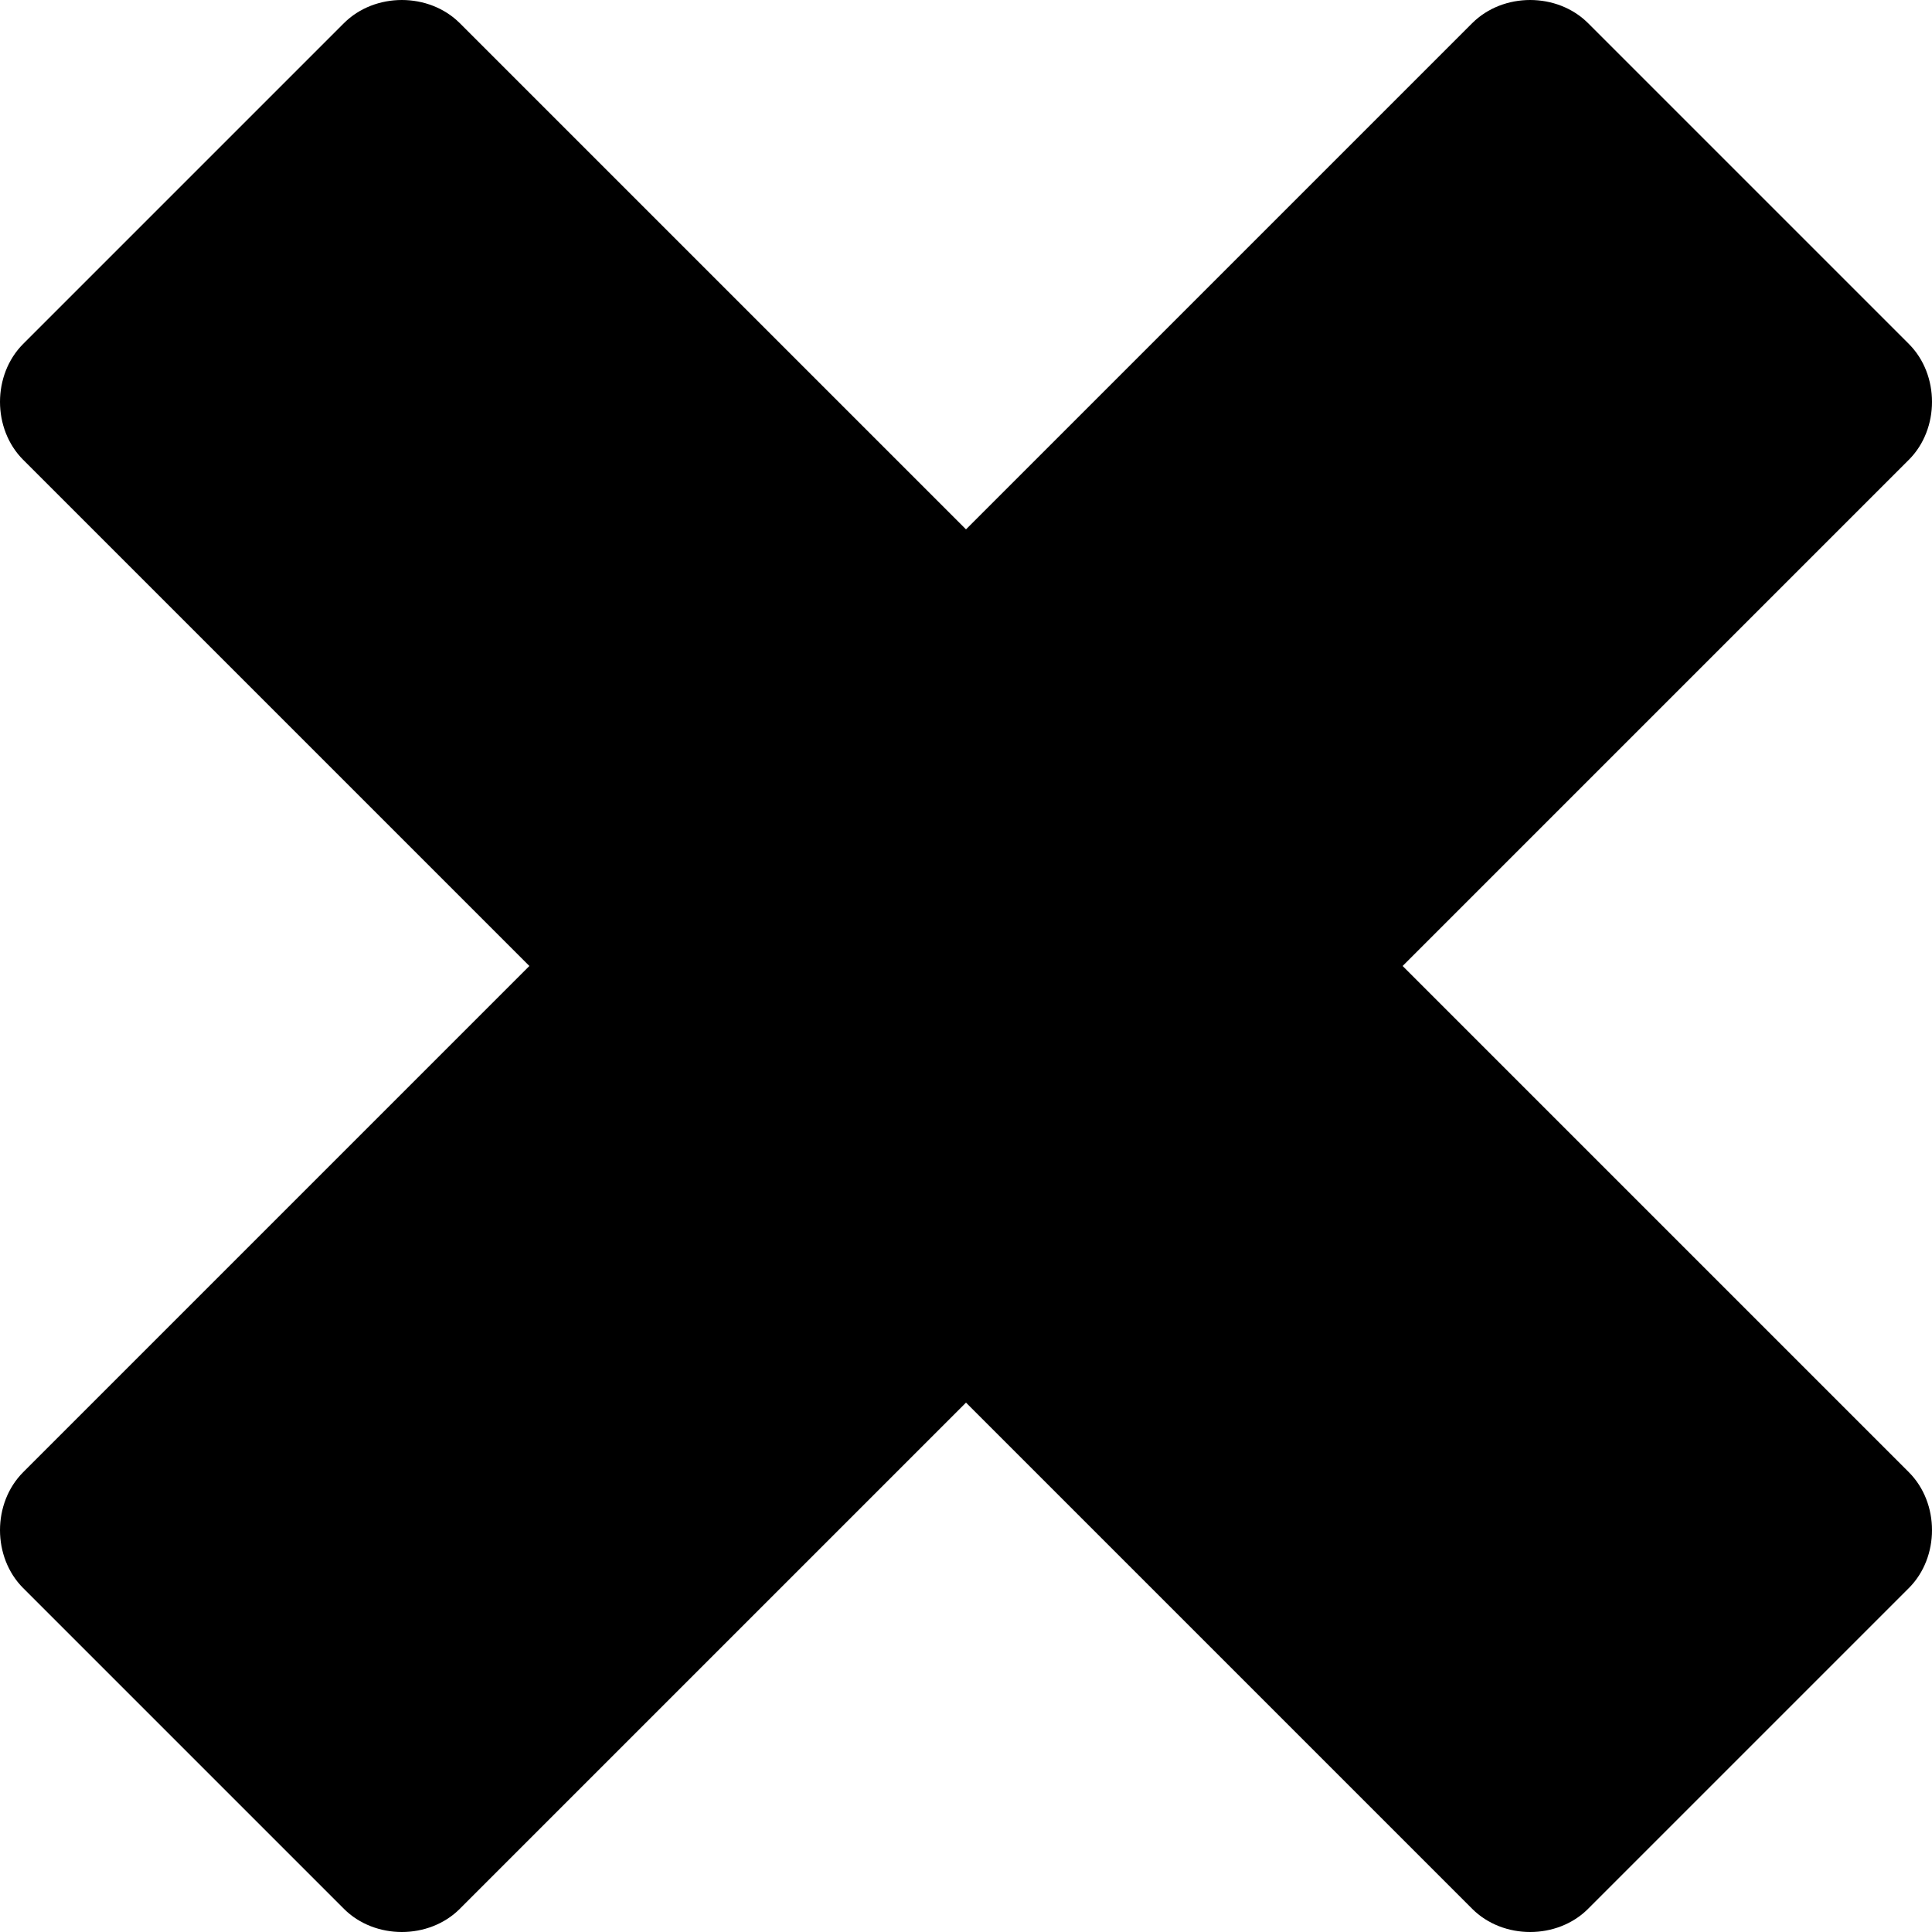
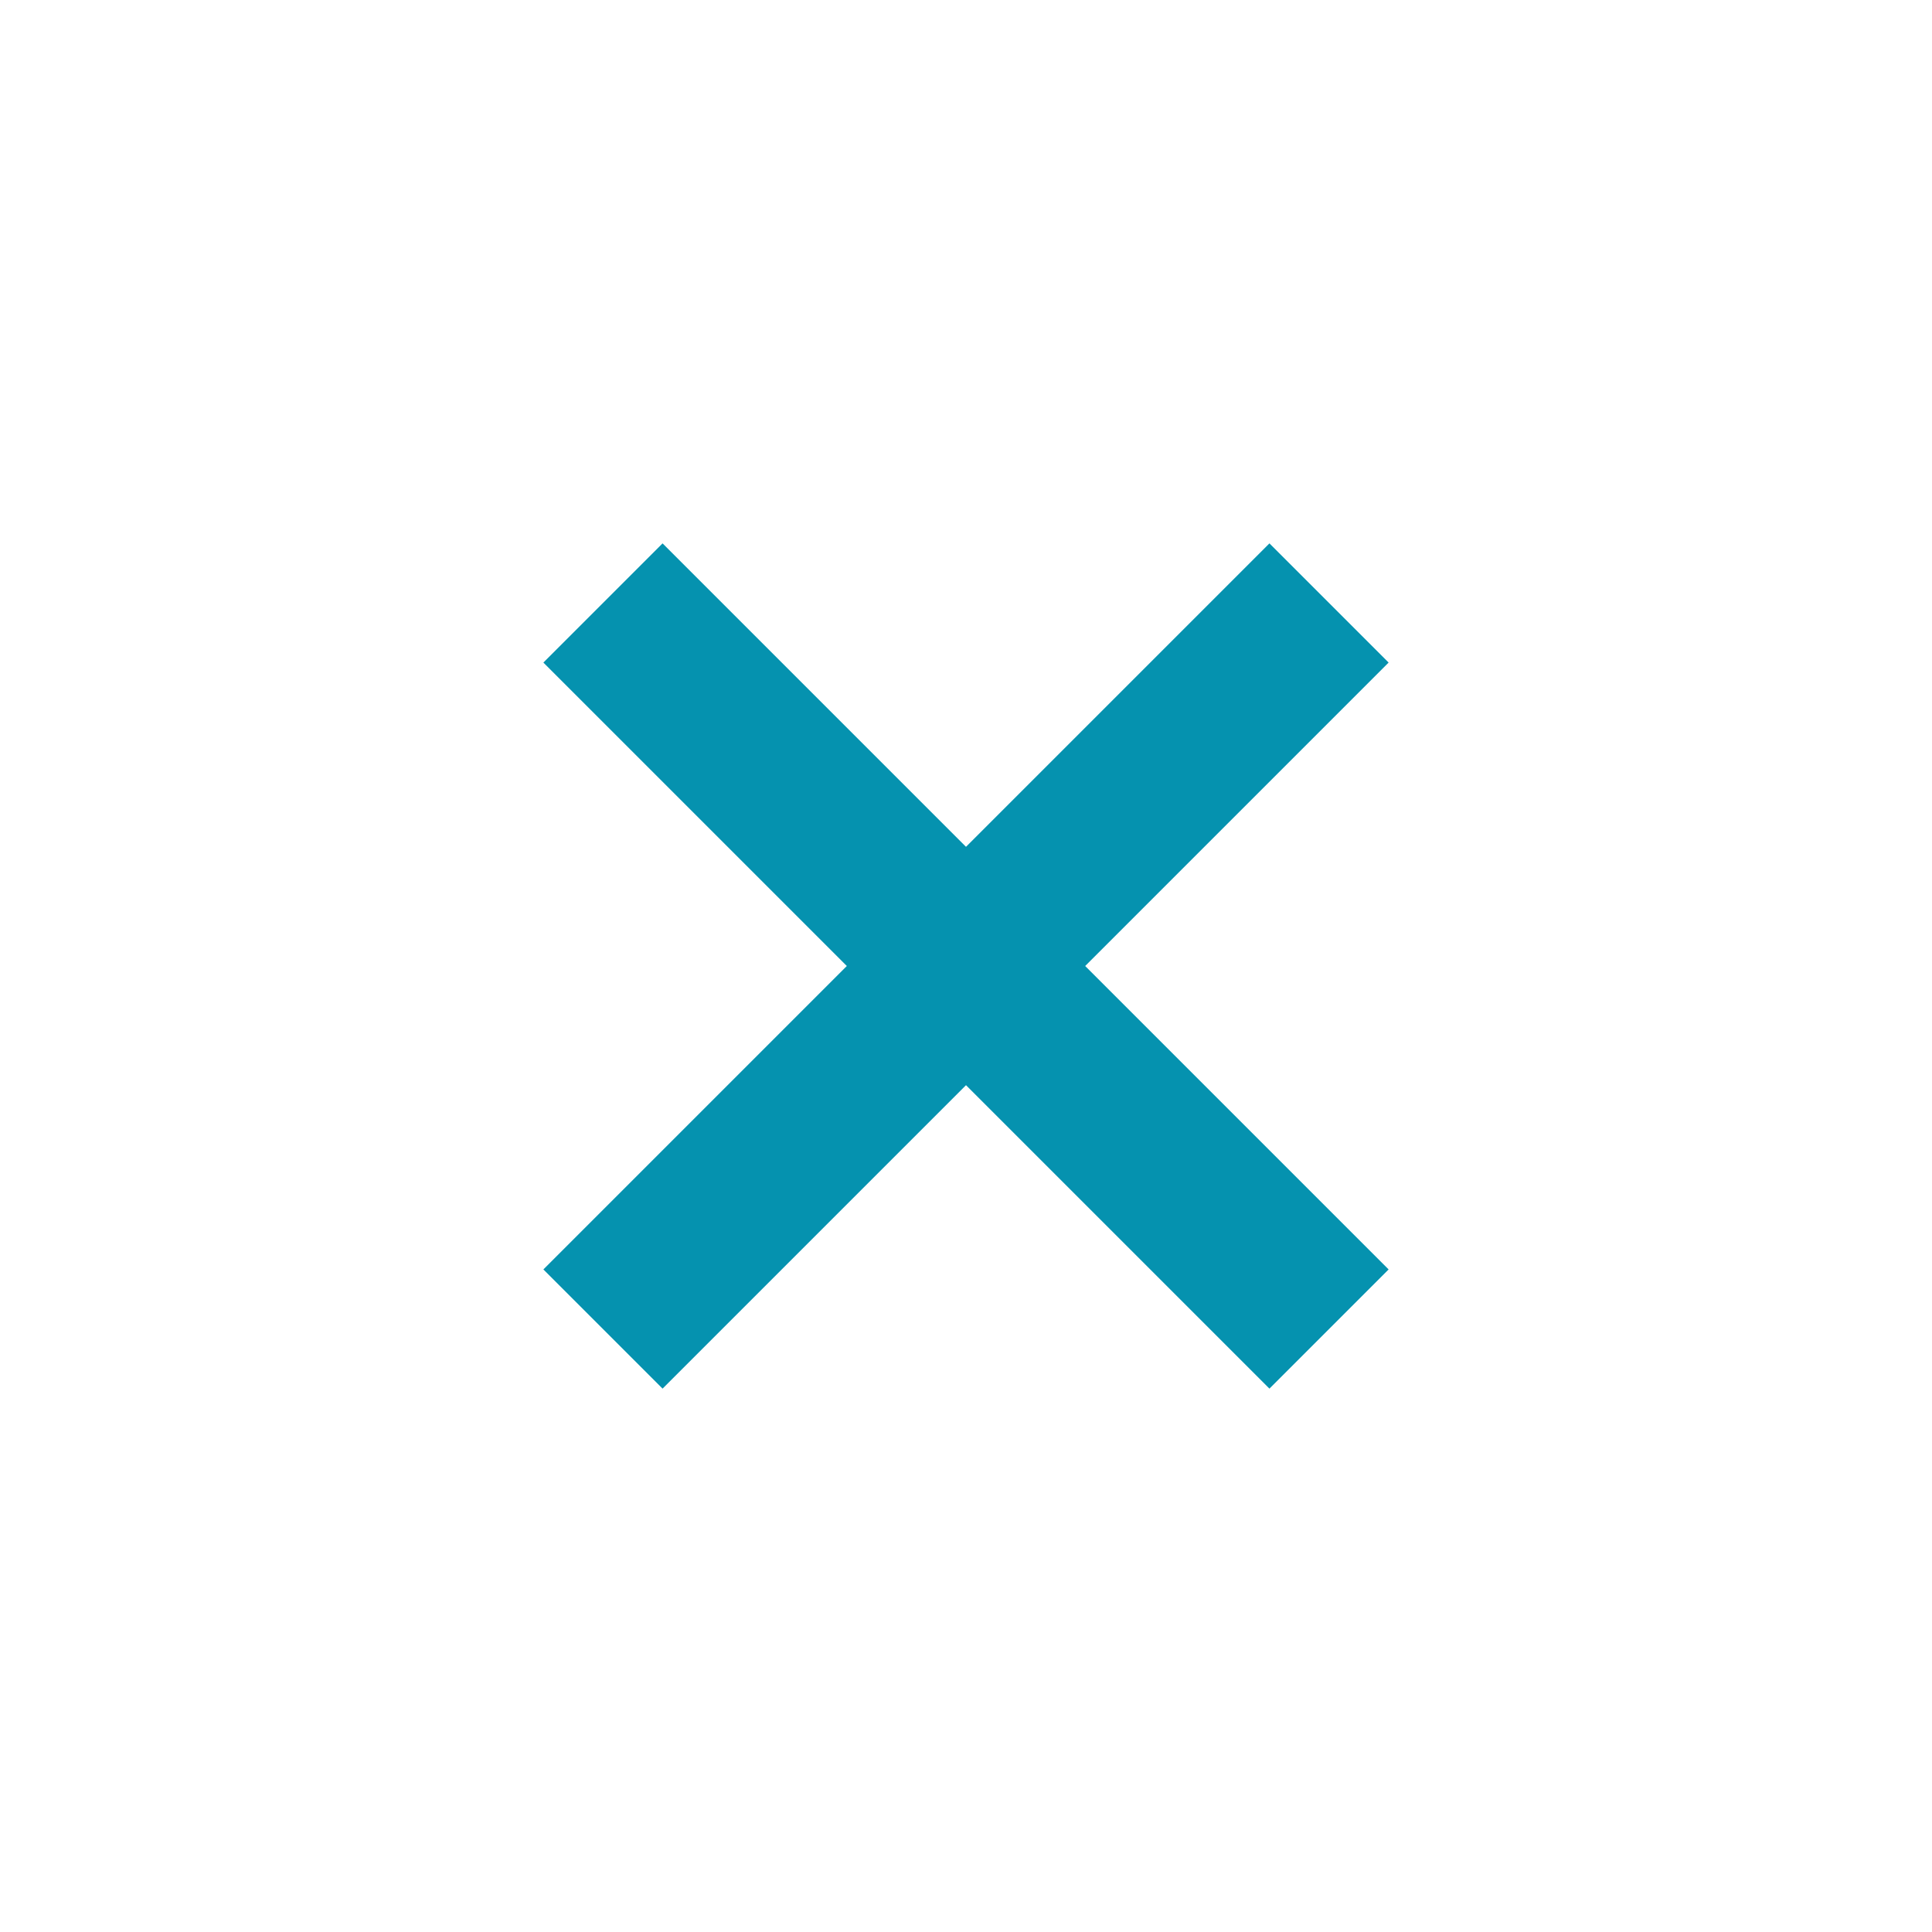
- <svg xmlns="http://www.w3.org/2000/svg" version="1.1" id="Close_button" x="0px" y="0px" viewBox="0 0 50 50" style="enable-background:new 0 0 50 50;" xml:space="preserve">
-   <path d="M36.3,25l13.1-13.1c0.8-0.8,0.8-2.2,0-3l-8.3-8.3c-0.8-0.8-2.2-0.8-3,0L25,13.7L11.9,0.6c-0.8-0.8-2.2-0.8-3,0L0.6,8.9  c-0.8,0.8-0.8,2.2,0,3L13.7,25L0.6,38.1c-0.8,0.8-0.8,2.2,0,3l8.3,8.3c0.8,0.8,2.2,0.8,3,0L25,36.3l13.1,13.1c0.8,0.8,2.2,0.8,3,0  l8.3-8.3c0.8-0.8,0.8-2.2,0-3L36.3,25z" />
+ <svg xmlns="http://www.w3.org/2000/svg" width="32" height="32" viewBox="0 0 32 32">
+   <g fill="none" fill-rule="evenodd">
+     <g>
+       <g>
+         <path d="M0 0L32 0 32 32 0 32z" transform="translate(-978 -14) translate(978 14)" />
+         <path d="M16 2C8.258 2 2 8.258 2 16s6.258 14 14 14 14-6.258 14-14S23.742 2 16 2z" transform="translate(-978 -14) translate(978 14)" />
+         <path fill="#0592AF" d="M23 21.026L21.026 23 16 17.974 10.974 23 9 21.026 14.026 16 9 10.974 10.974 9 16 14.026 21.026 9 23 10.974 17.974 16z" transform="translate(-978 -14) translate(978 14)" />
+       </g>
+     </g>
+   </g>
</svg>
